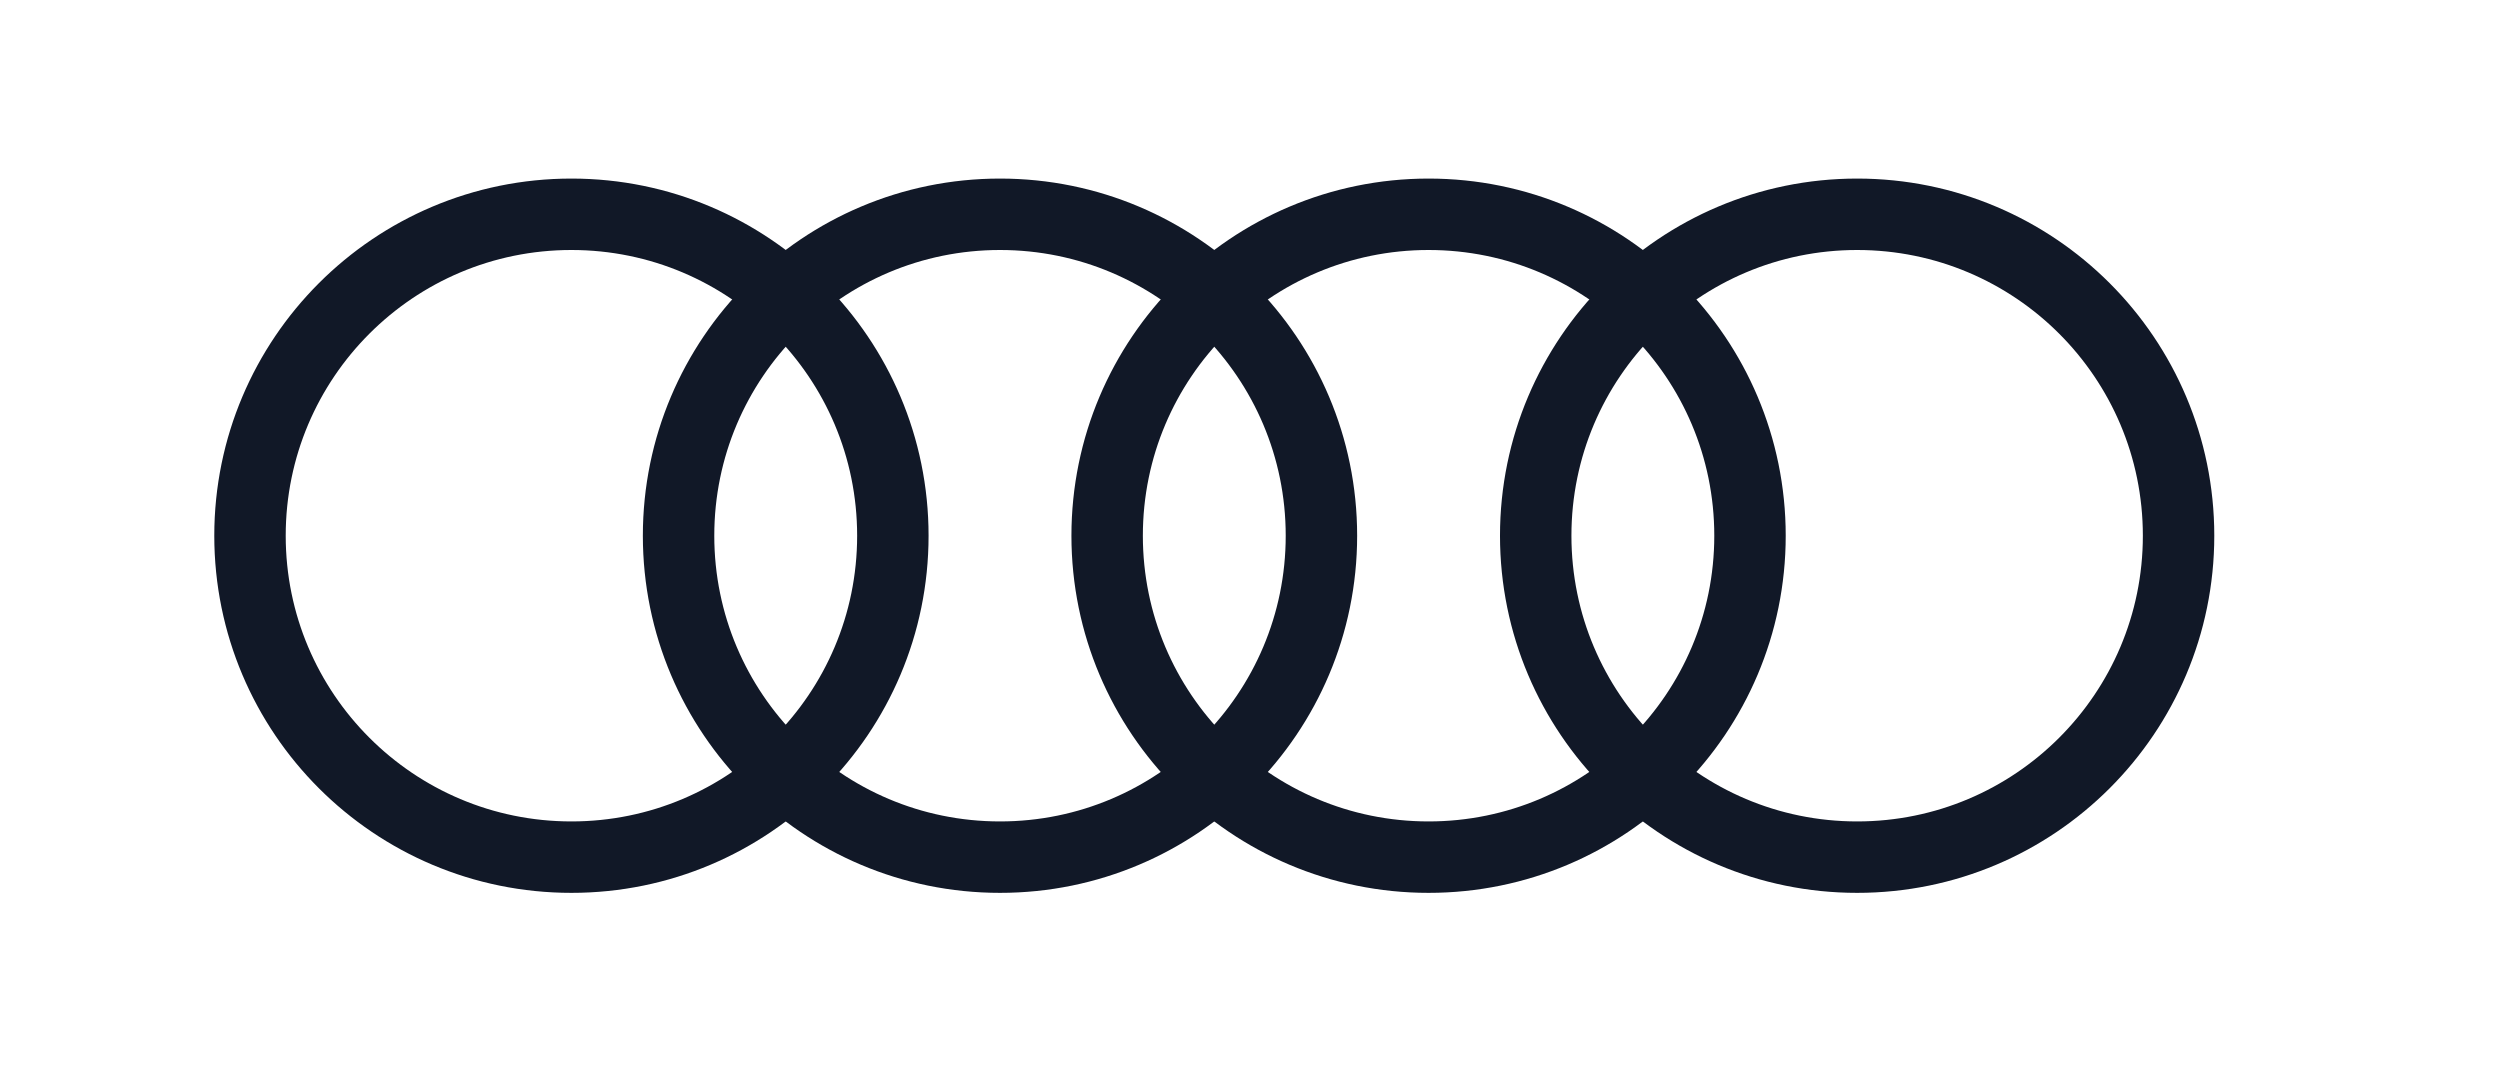
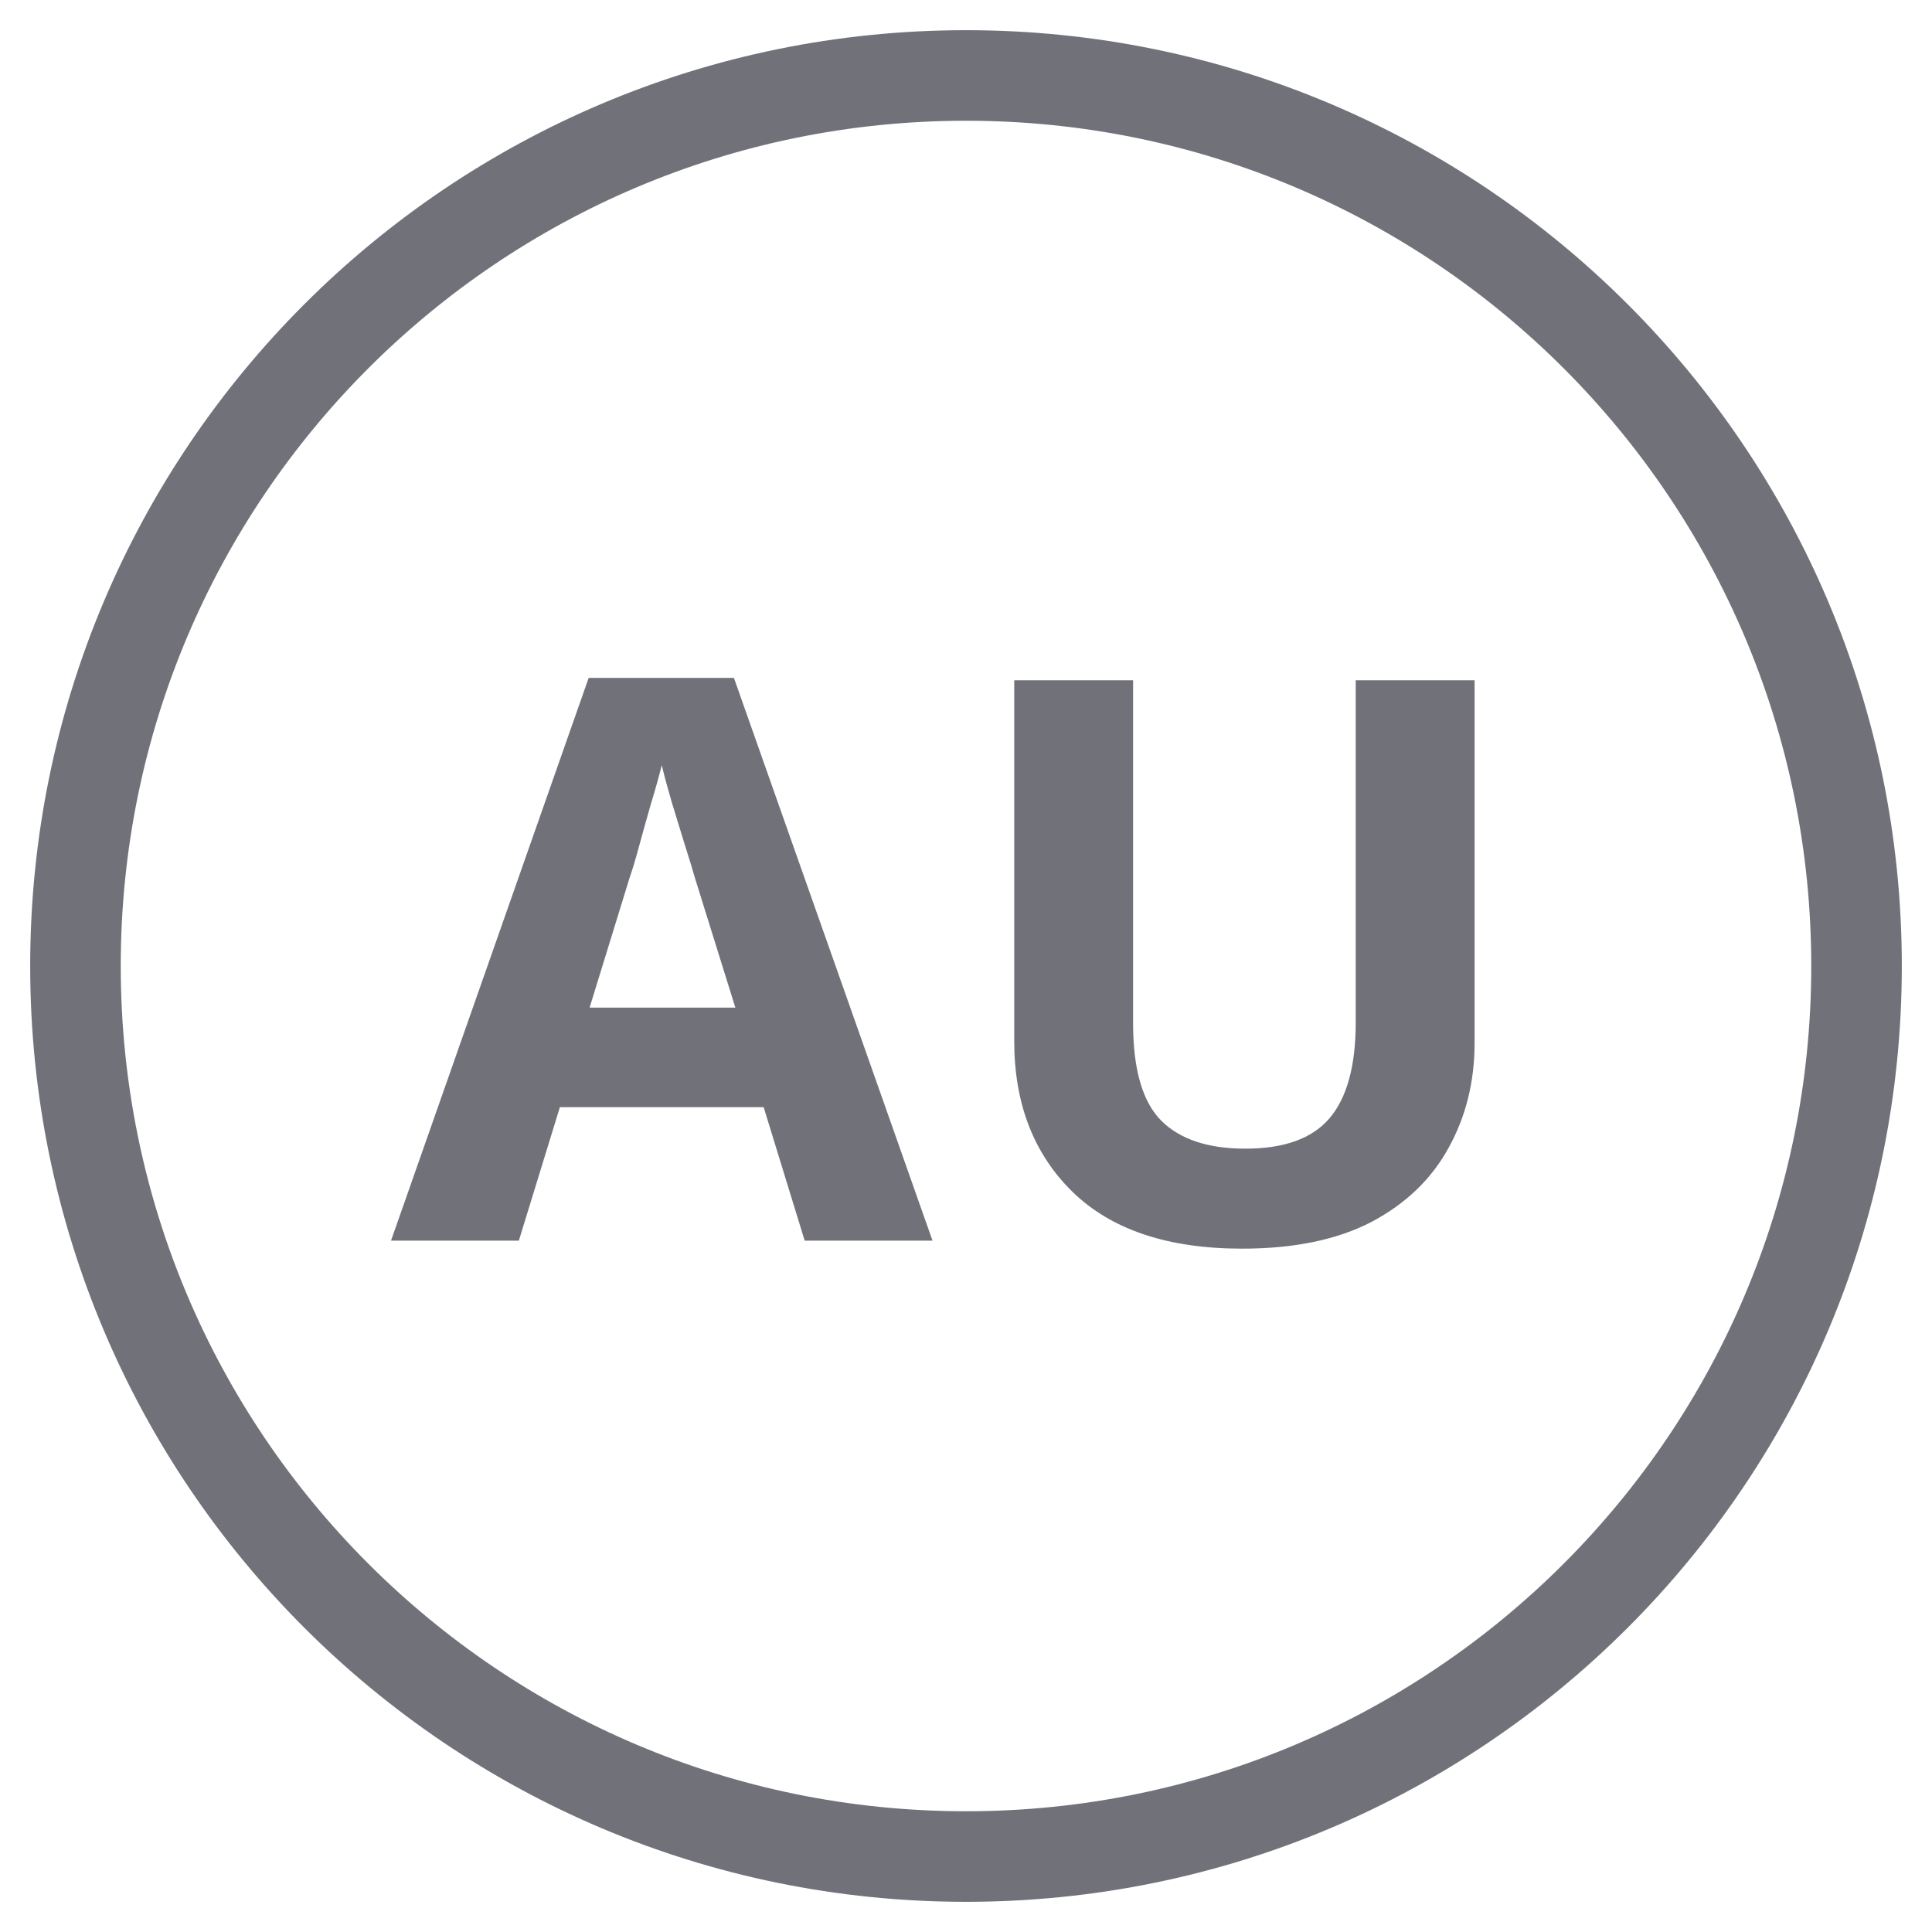
- <svg xmlns="http://www.w3.org/2000/svg" viewBox="0 0 140 60" width="100%" height="100%">
-   <circle cx="32" cy="30" r="18" fill="none" stroke="#111827" stroke-width="4" />
-   <circle cx="56" cy="30" r="18" fill="none" stroke="#111827" stroke-width="4" />
-   <circle cx="80" cy="30" r="18" fill="none" stroke="#111827" stroke-width="4" />
-   <circle cx="104" cy="30" r="18" fill="none" stroke="#111827" stroke-width="4" />
+ <svg xmlns="http://www.w3.org/2000/svg" viewBox="0 0 64 64" color="#71717a">
+   <circle cx="32" cy="32" r="29.5" fill="none" stroke="currentColor" stroke-width="3" />
+   <text x="32" y="32" dy=".35em" text-anchor="middle" fill="currentColor" font-family="'Segoe UI Variable Display','Segoe UI',system-ui,sans-serif" font-size="26" font-weight="600" letter-spacing=".5">AU</text>
</svg>
